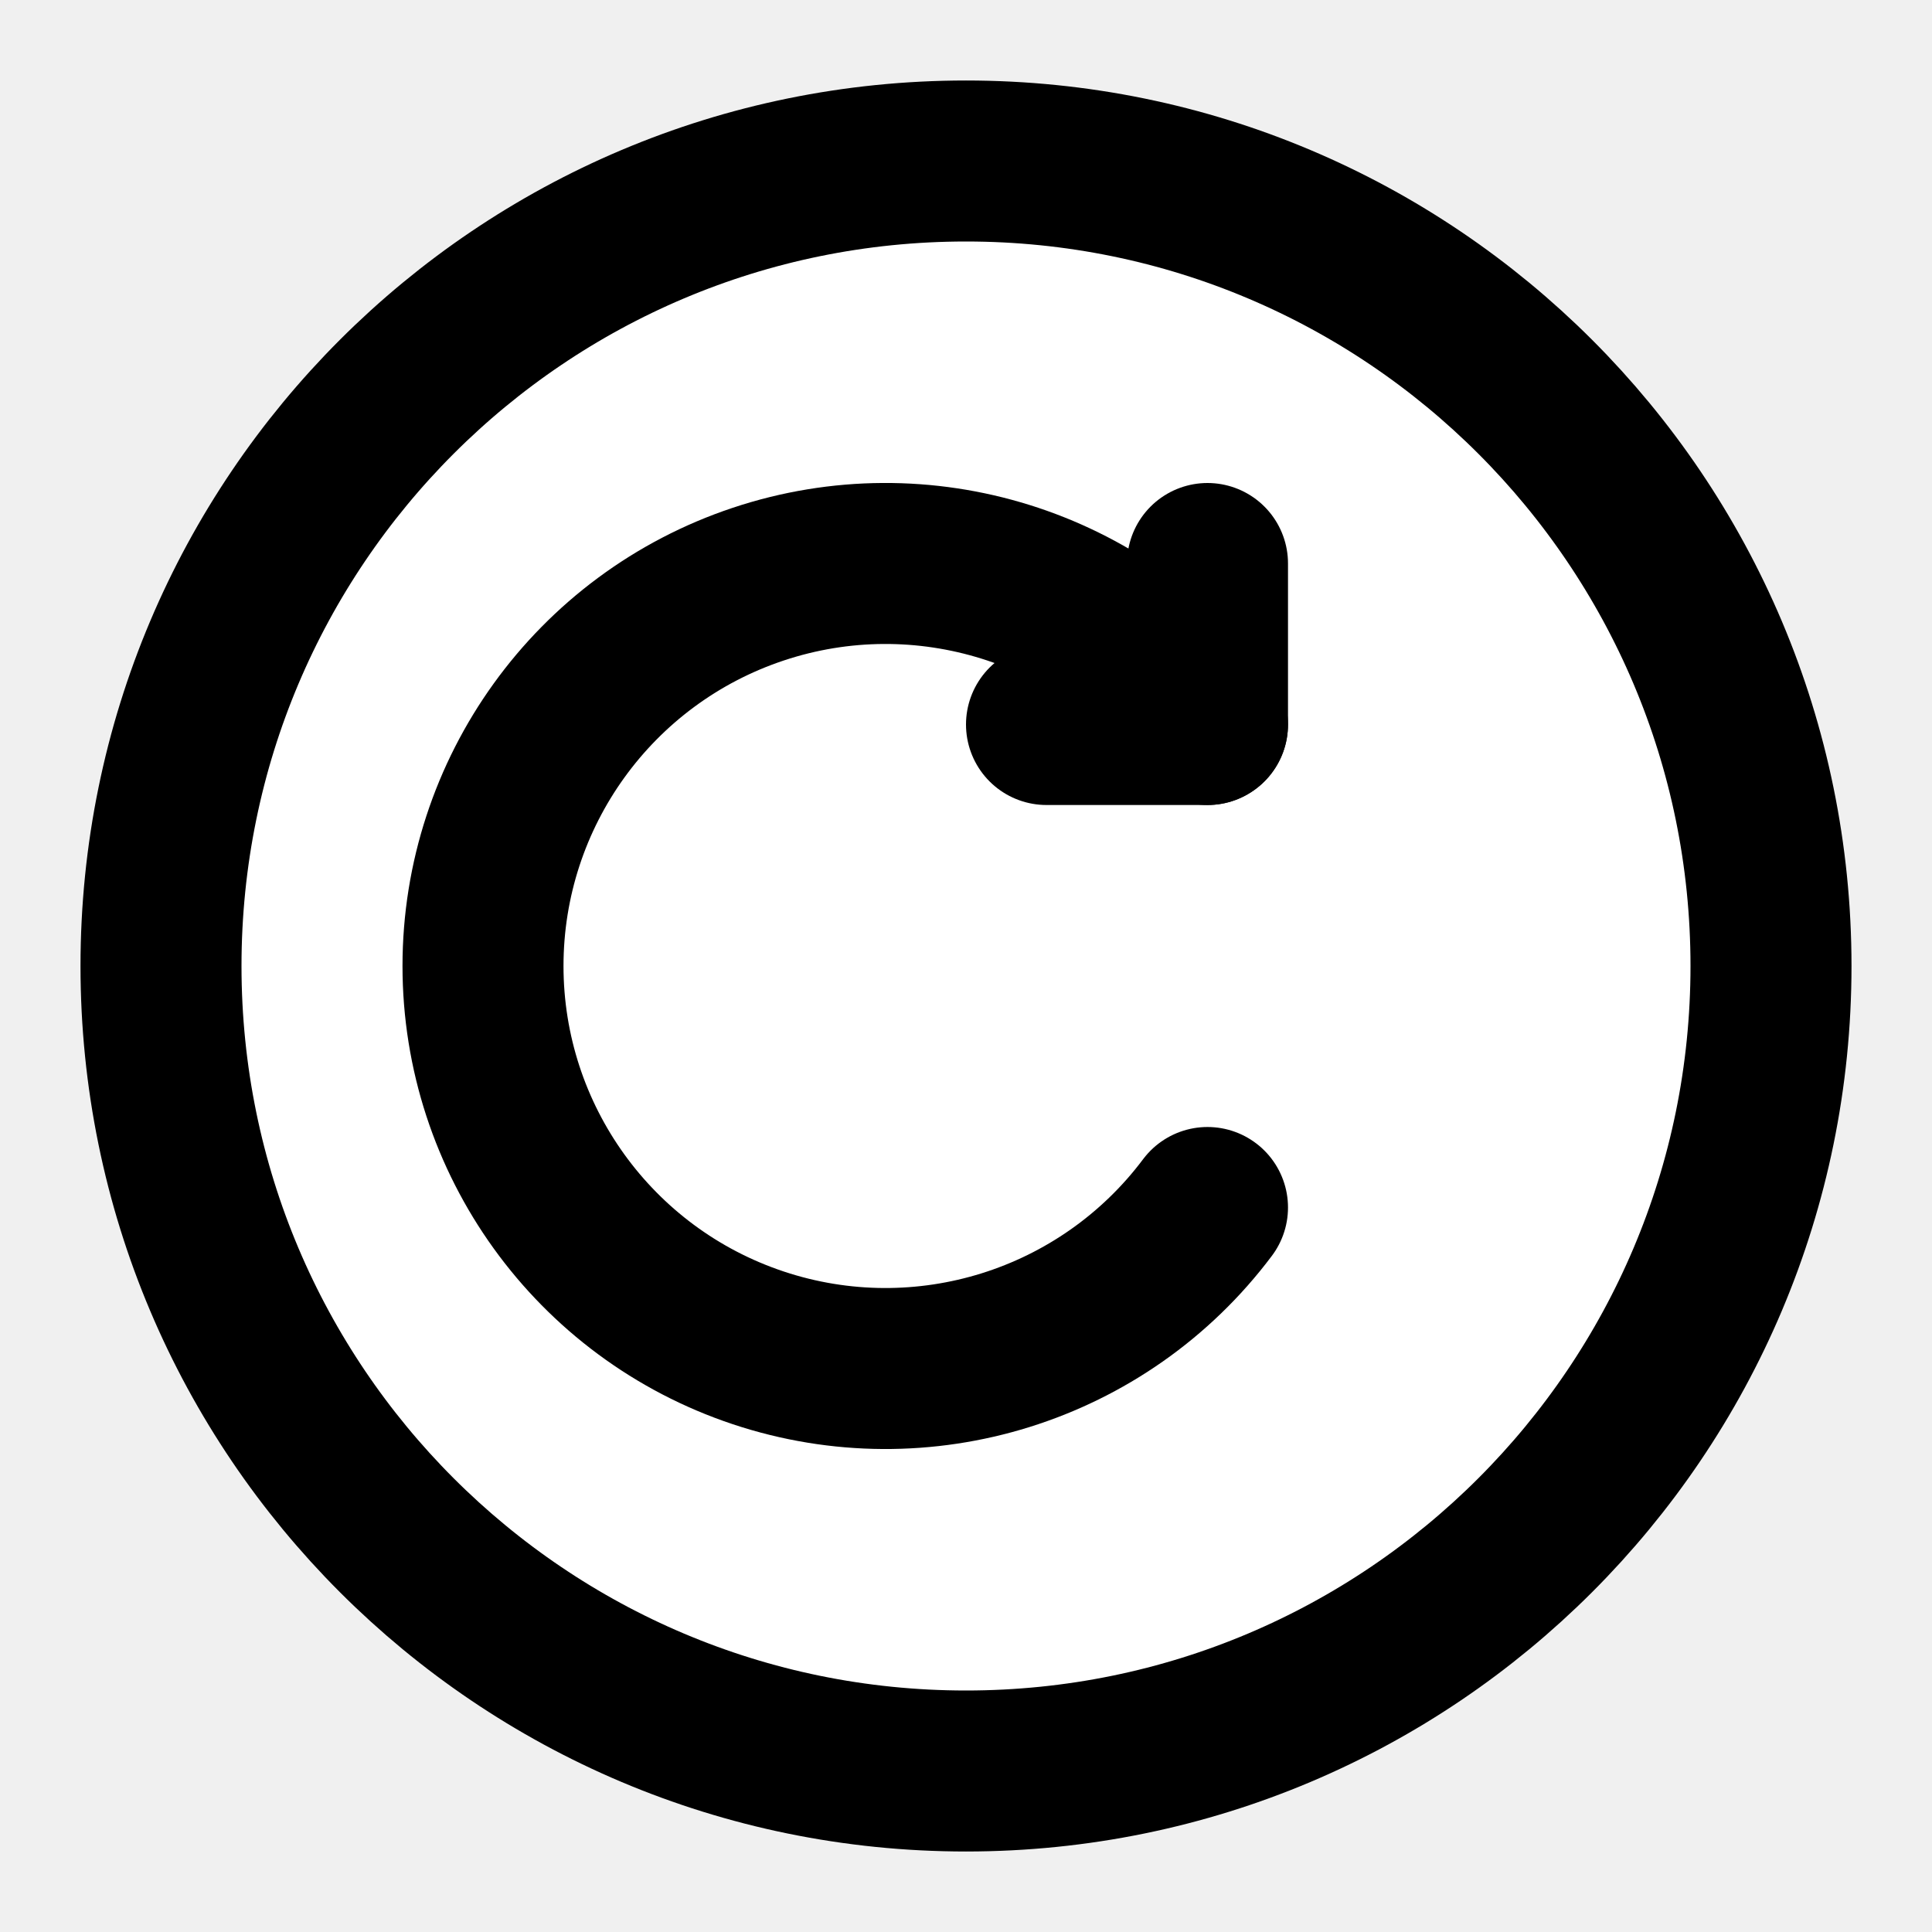
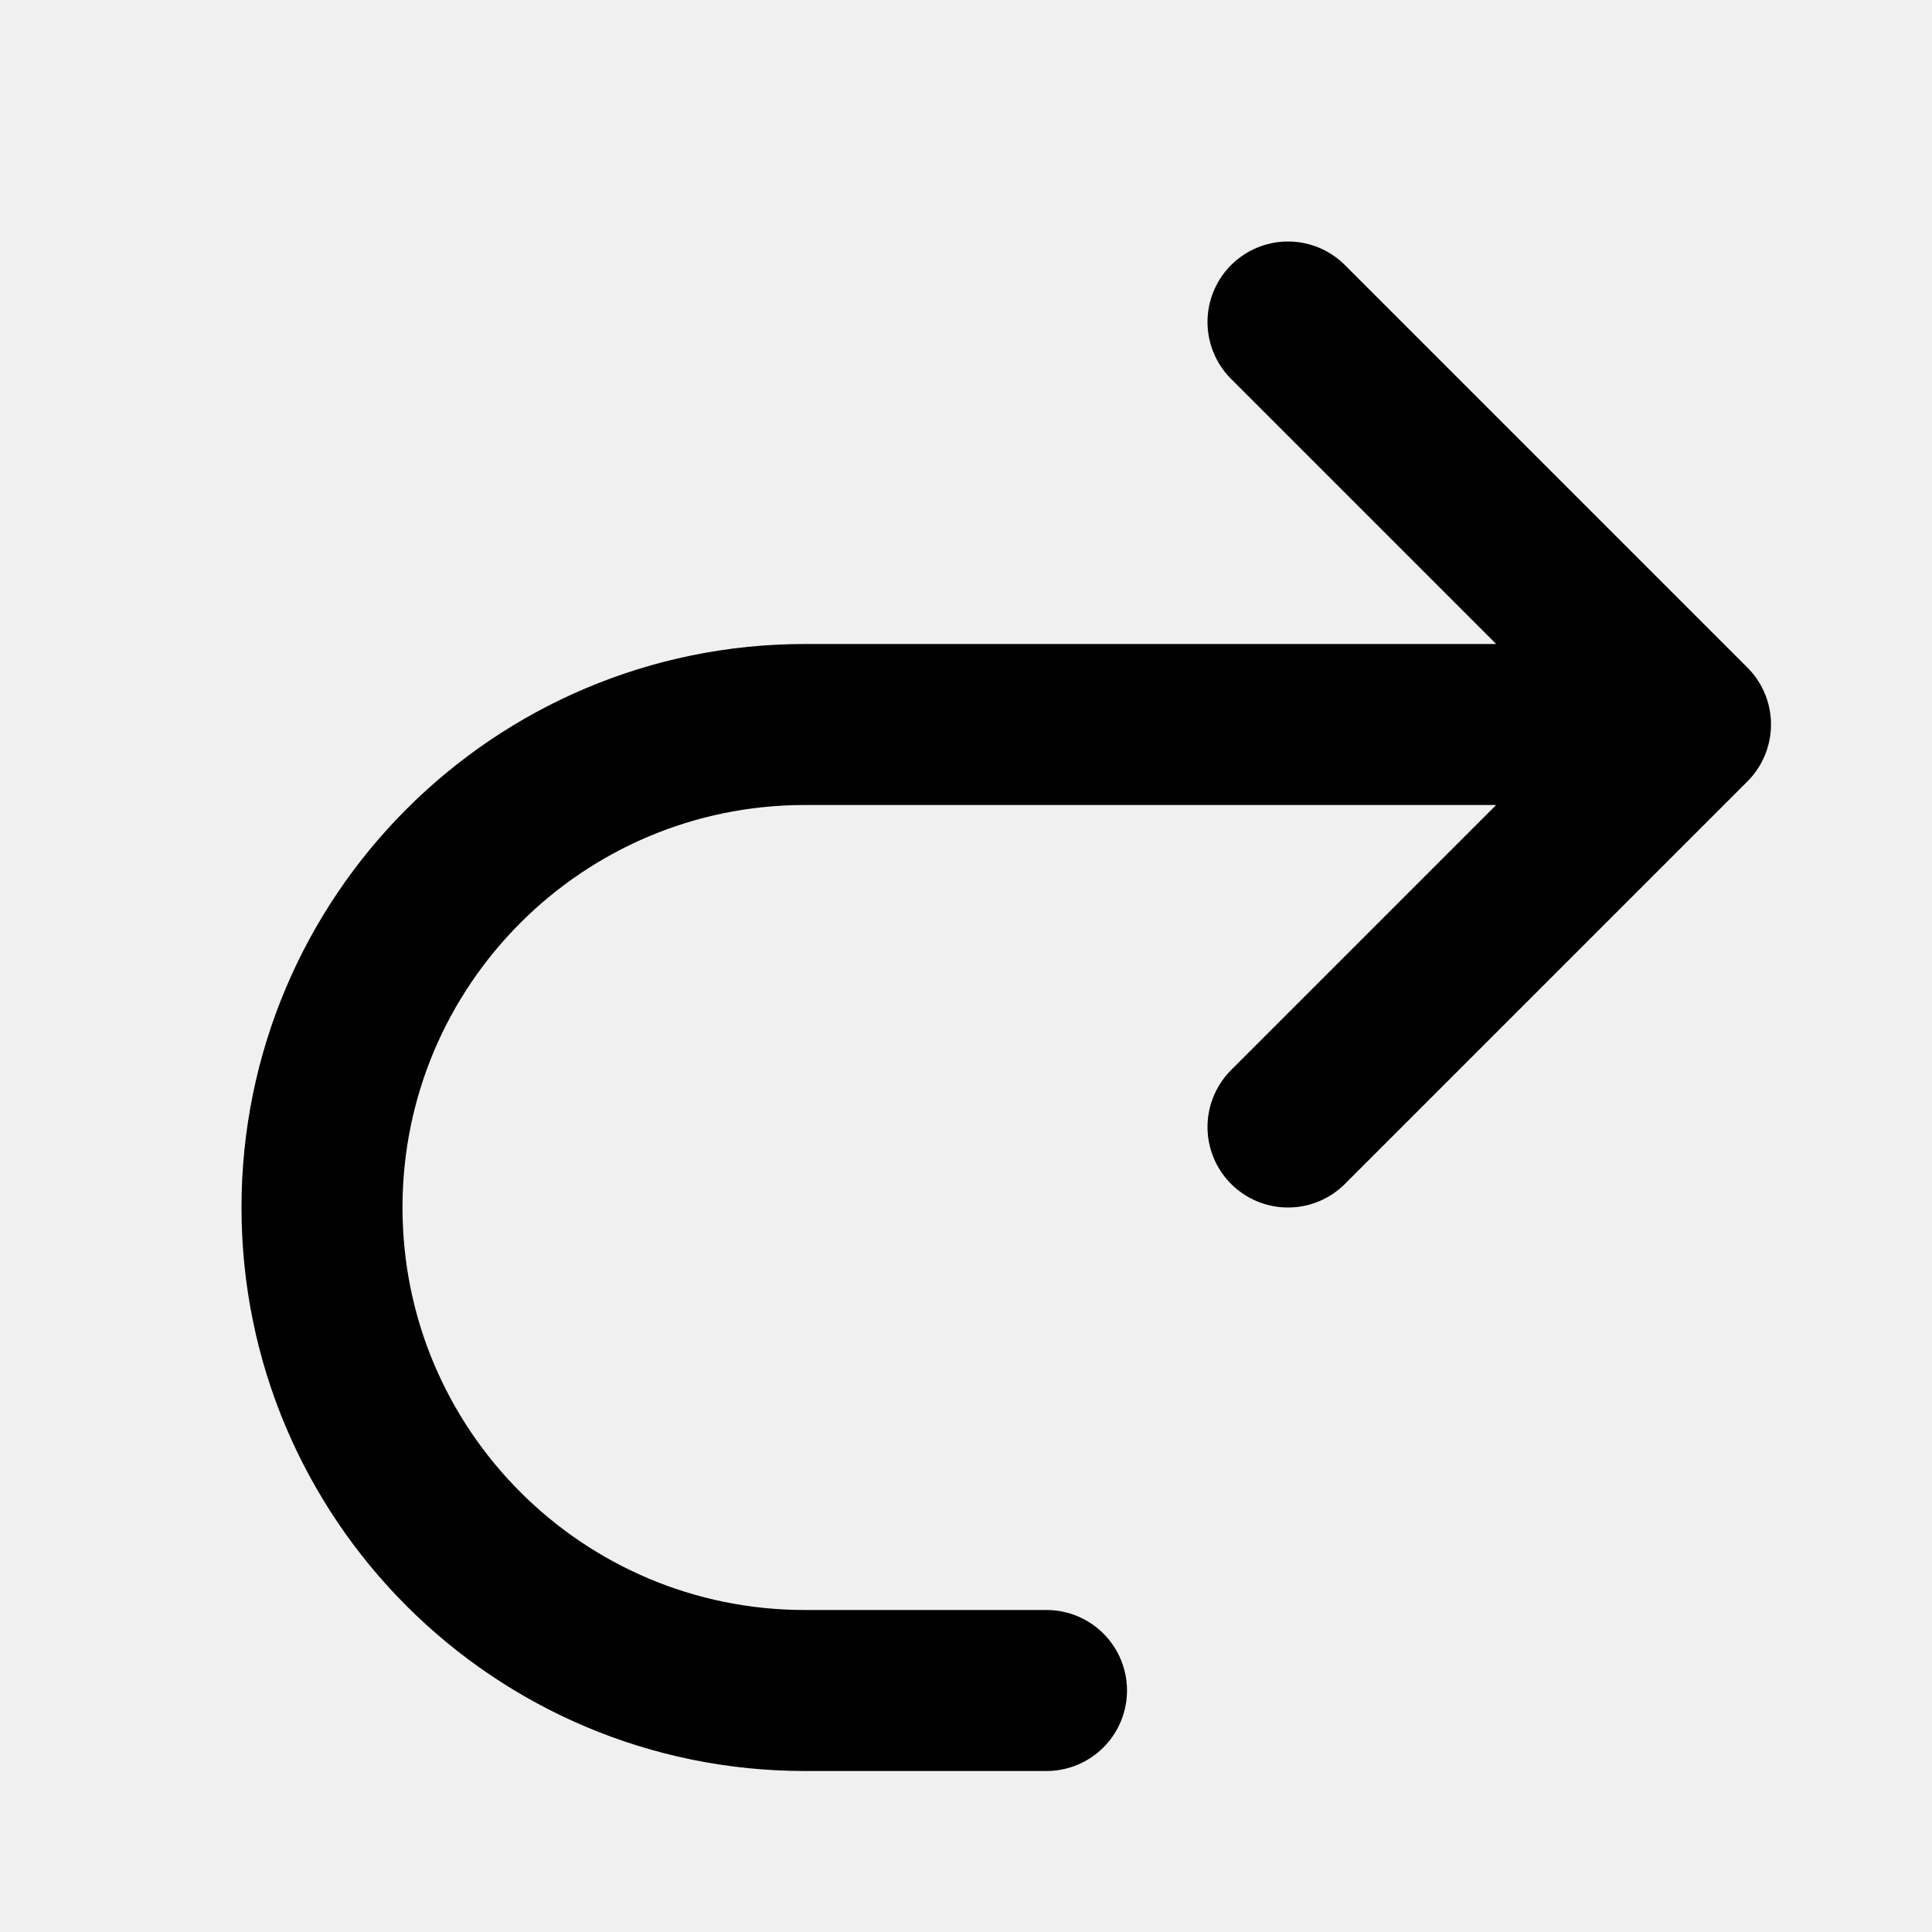
- <svg xmlns="http://www.w3.org/2000/svg" viewBox="0 0 24 24" width="24" height="24" fill="none" stroke="black" stroke-width="2" stroke-linecap="round" stroke-linejoin="round">
-   <circle cx="12" cy="12" r="10" fill="white" stroke="black" />
-   <path d="M15 9a5 5 0 1 0 0 6" fill="none" stroke="black" />
-   <polyline points="13 9 15 9 15 7" fill="none" stroke="black" />
+ <svg xmlns="http://www.w3.org/2000/svg" width="24" height="24" viewBox="0 0 24 24" fill="none" stroke="black" stroke-width="2" stroke-linecap="round" stroke-linejoin="round">
+   <path d="m16 4 5 5-5 5m5-5H10a6 6 0 0 0 0 12h3" />
</svg>
